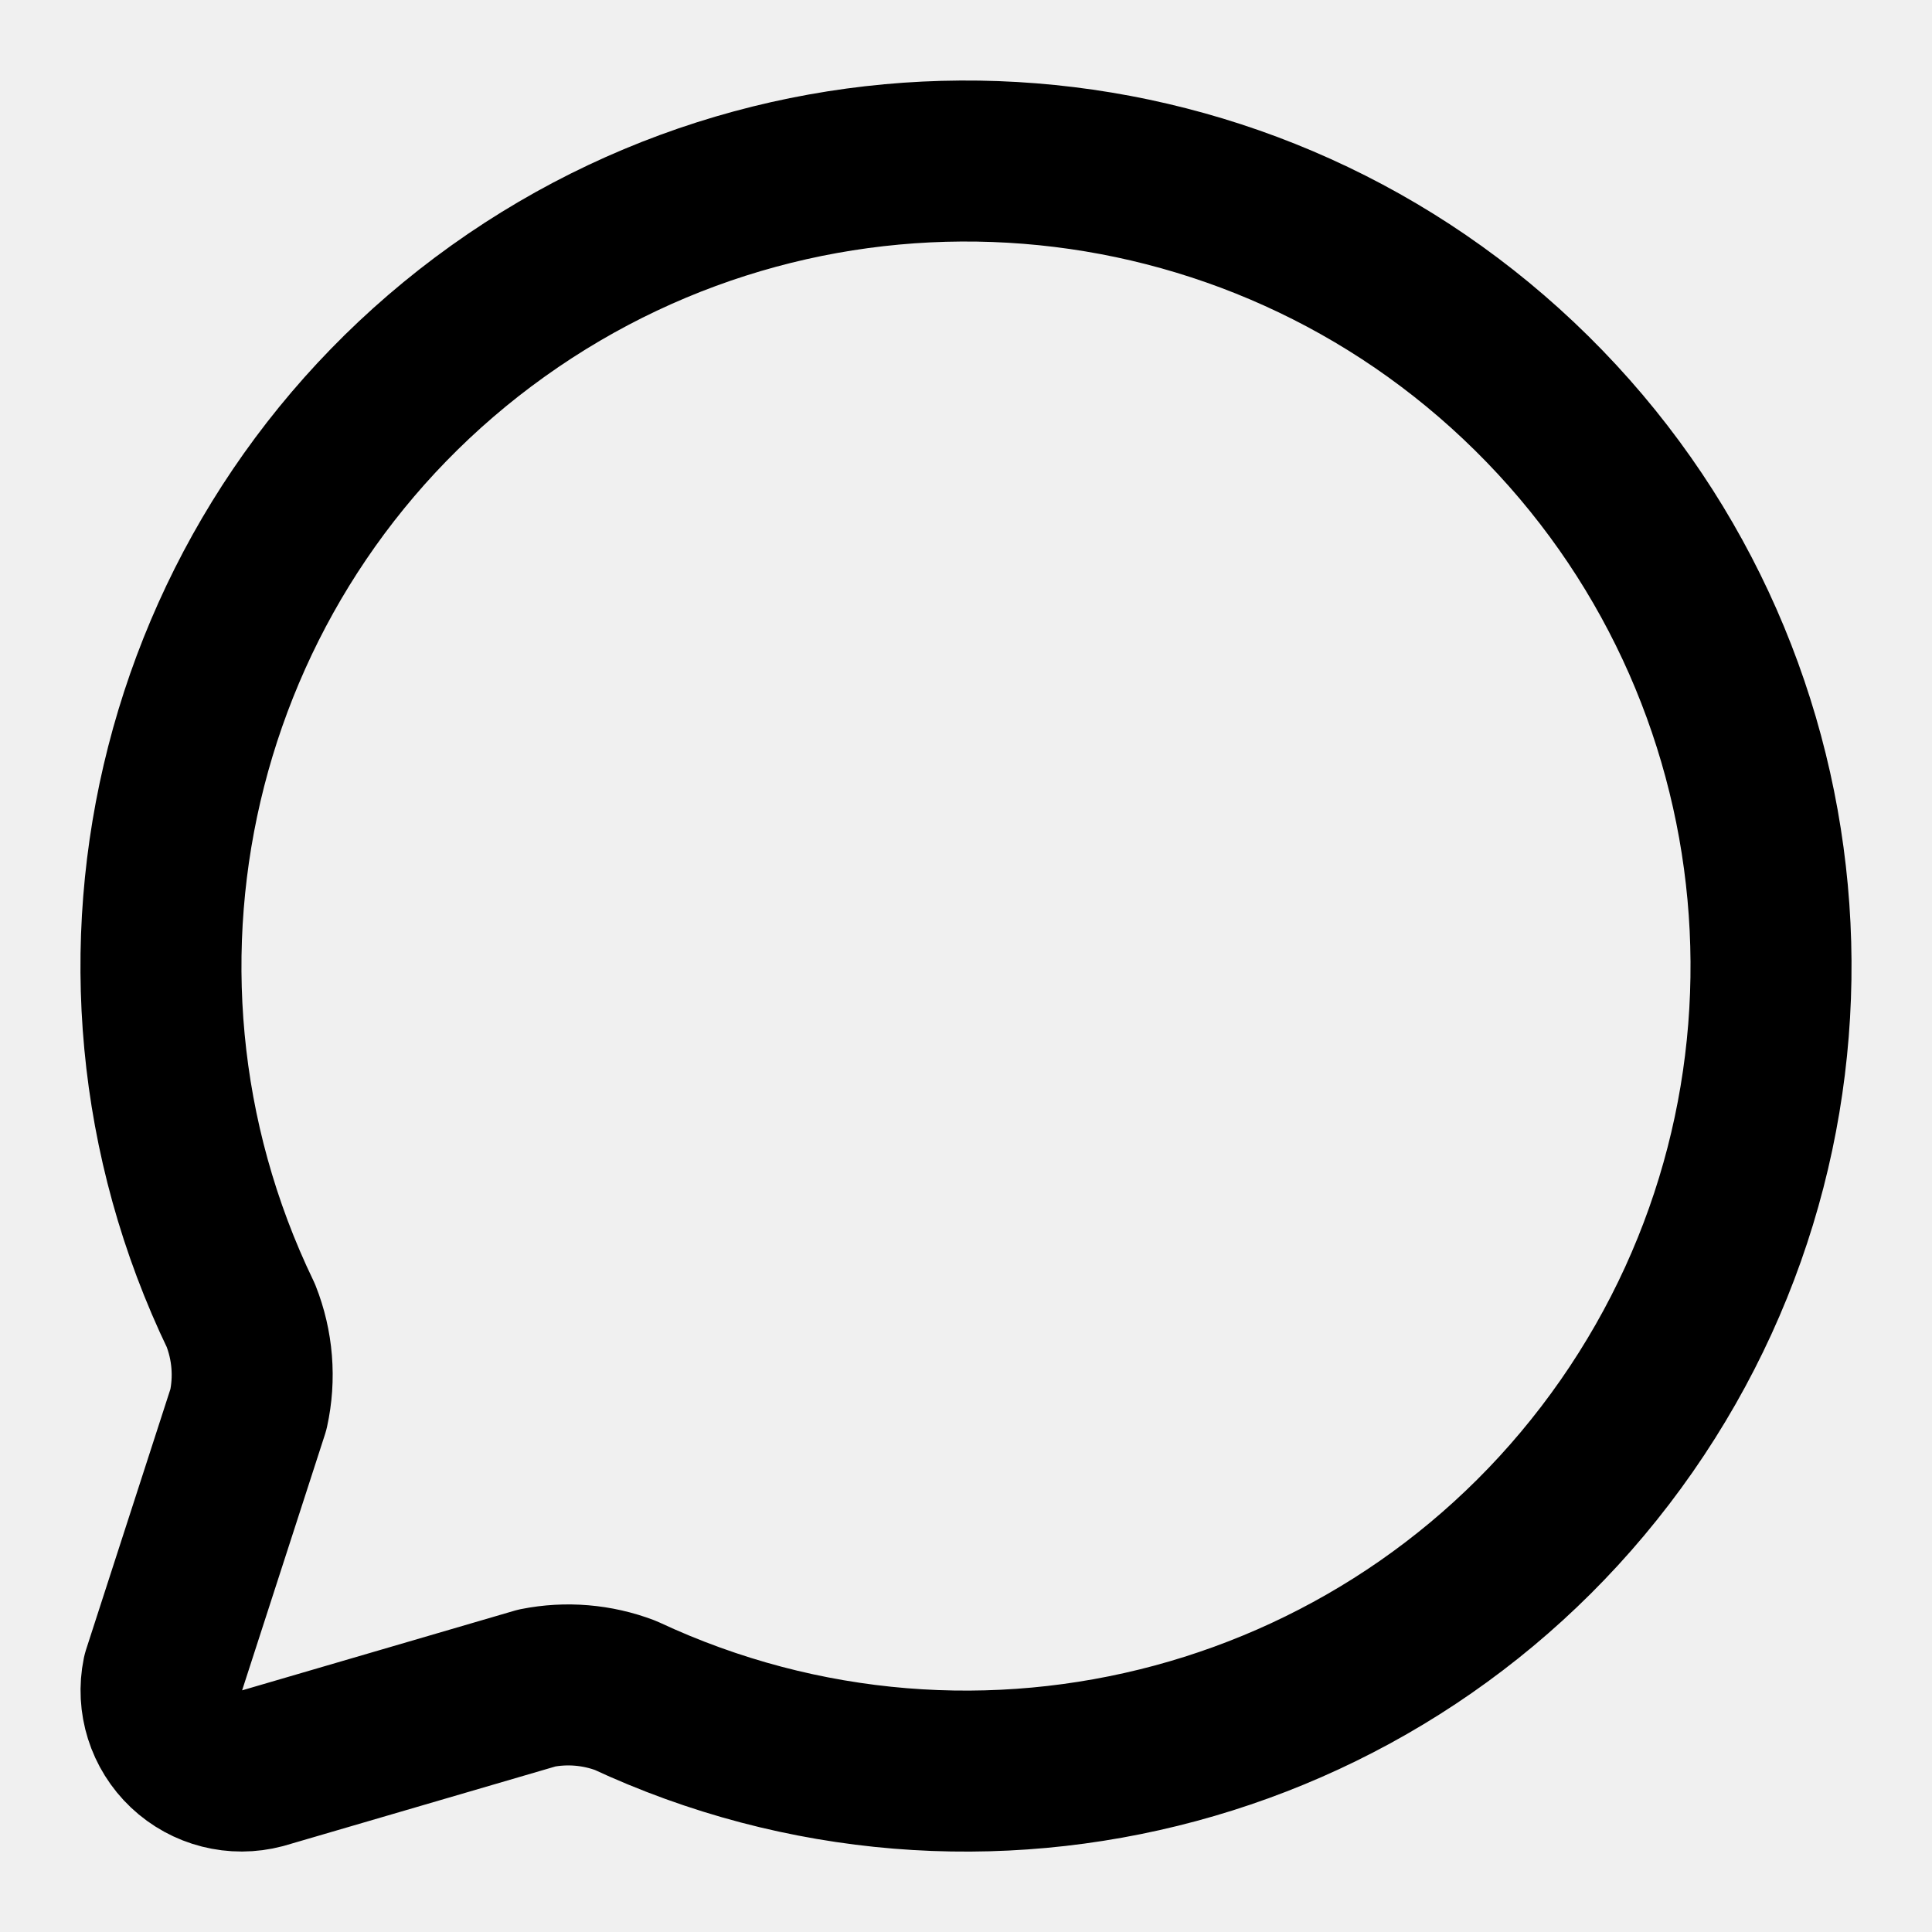
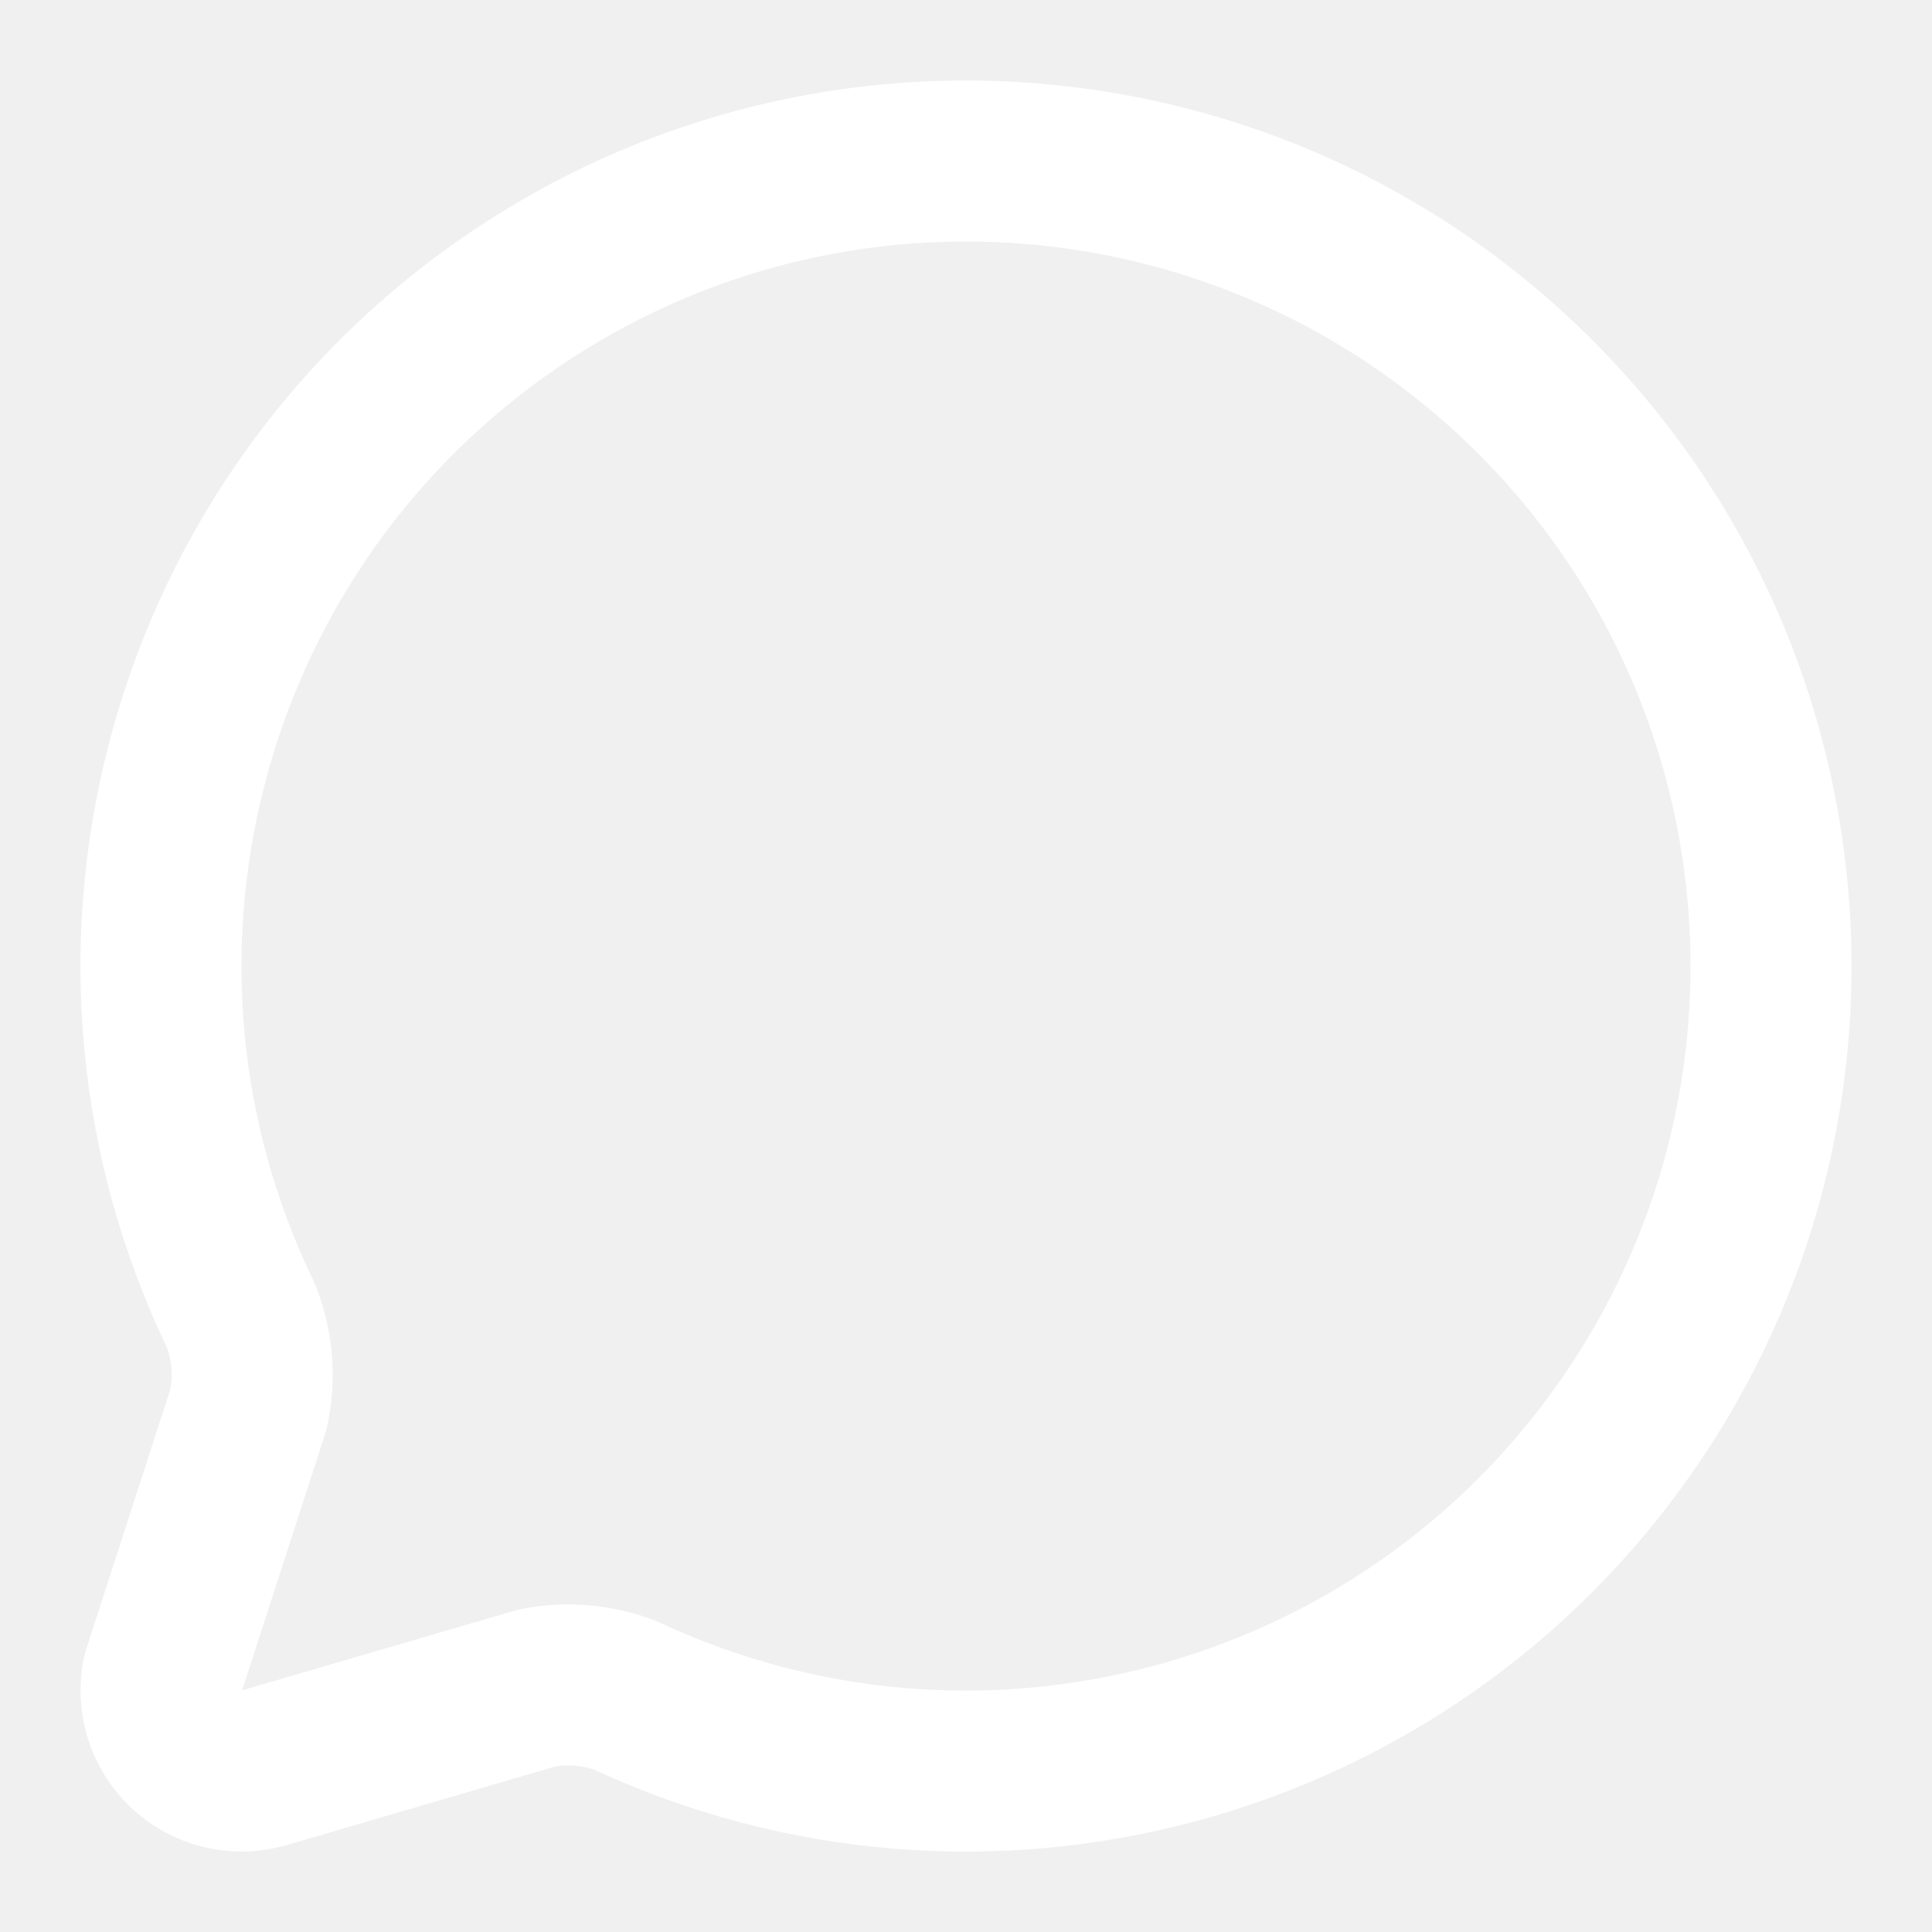
- <svg xmlns="http://www.w3.org/2000/svg" width="24" height="24" viewBox="0 0 24 24" fill="none" stroke="currentColor" stroke-width="2" stroke-linecap="round" stroke-linejoin="round">
+ <svg xmlns="http://www.w3.org/2000/svg" width="24" height="24" viewBox="0 0 24 24" fill="none" stroke="#ffffff" stroke-width="2" stroke-linecap="round" stroke-linejoin="round">
  <path d="M2.992 16.342a2 2 0 0 1 .094 1.167l-1.065 3.29a1 1 0 0 0 1.236 1.168l3.413-.998a2 2 0 0 1 1.099.092 10 10 0 1 0-4.777-4.719" />
</svg>
